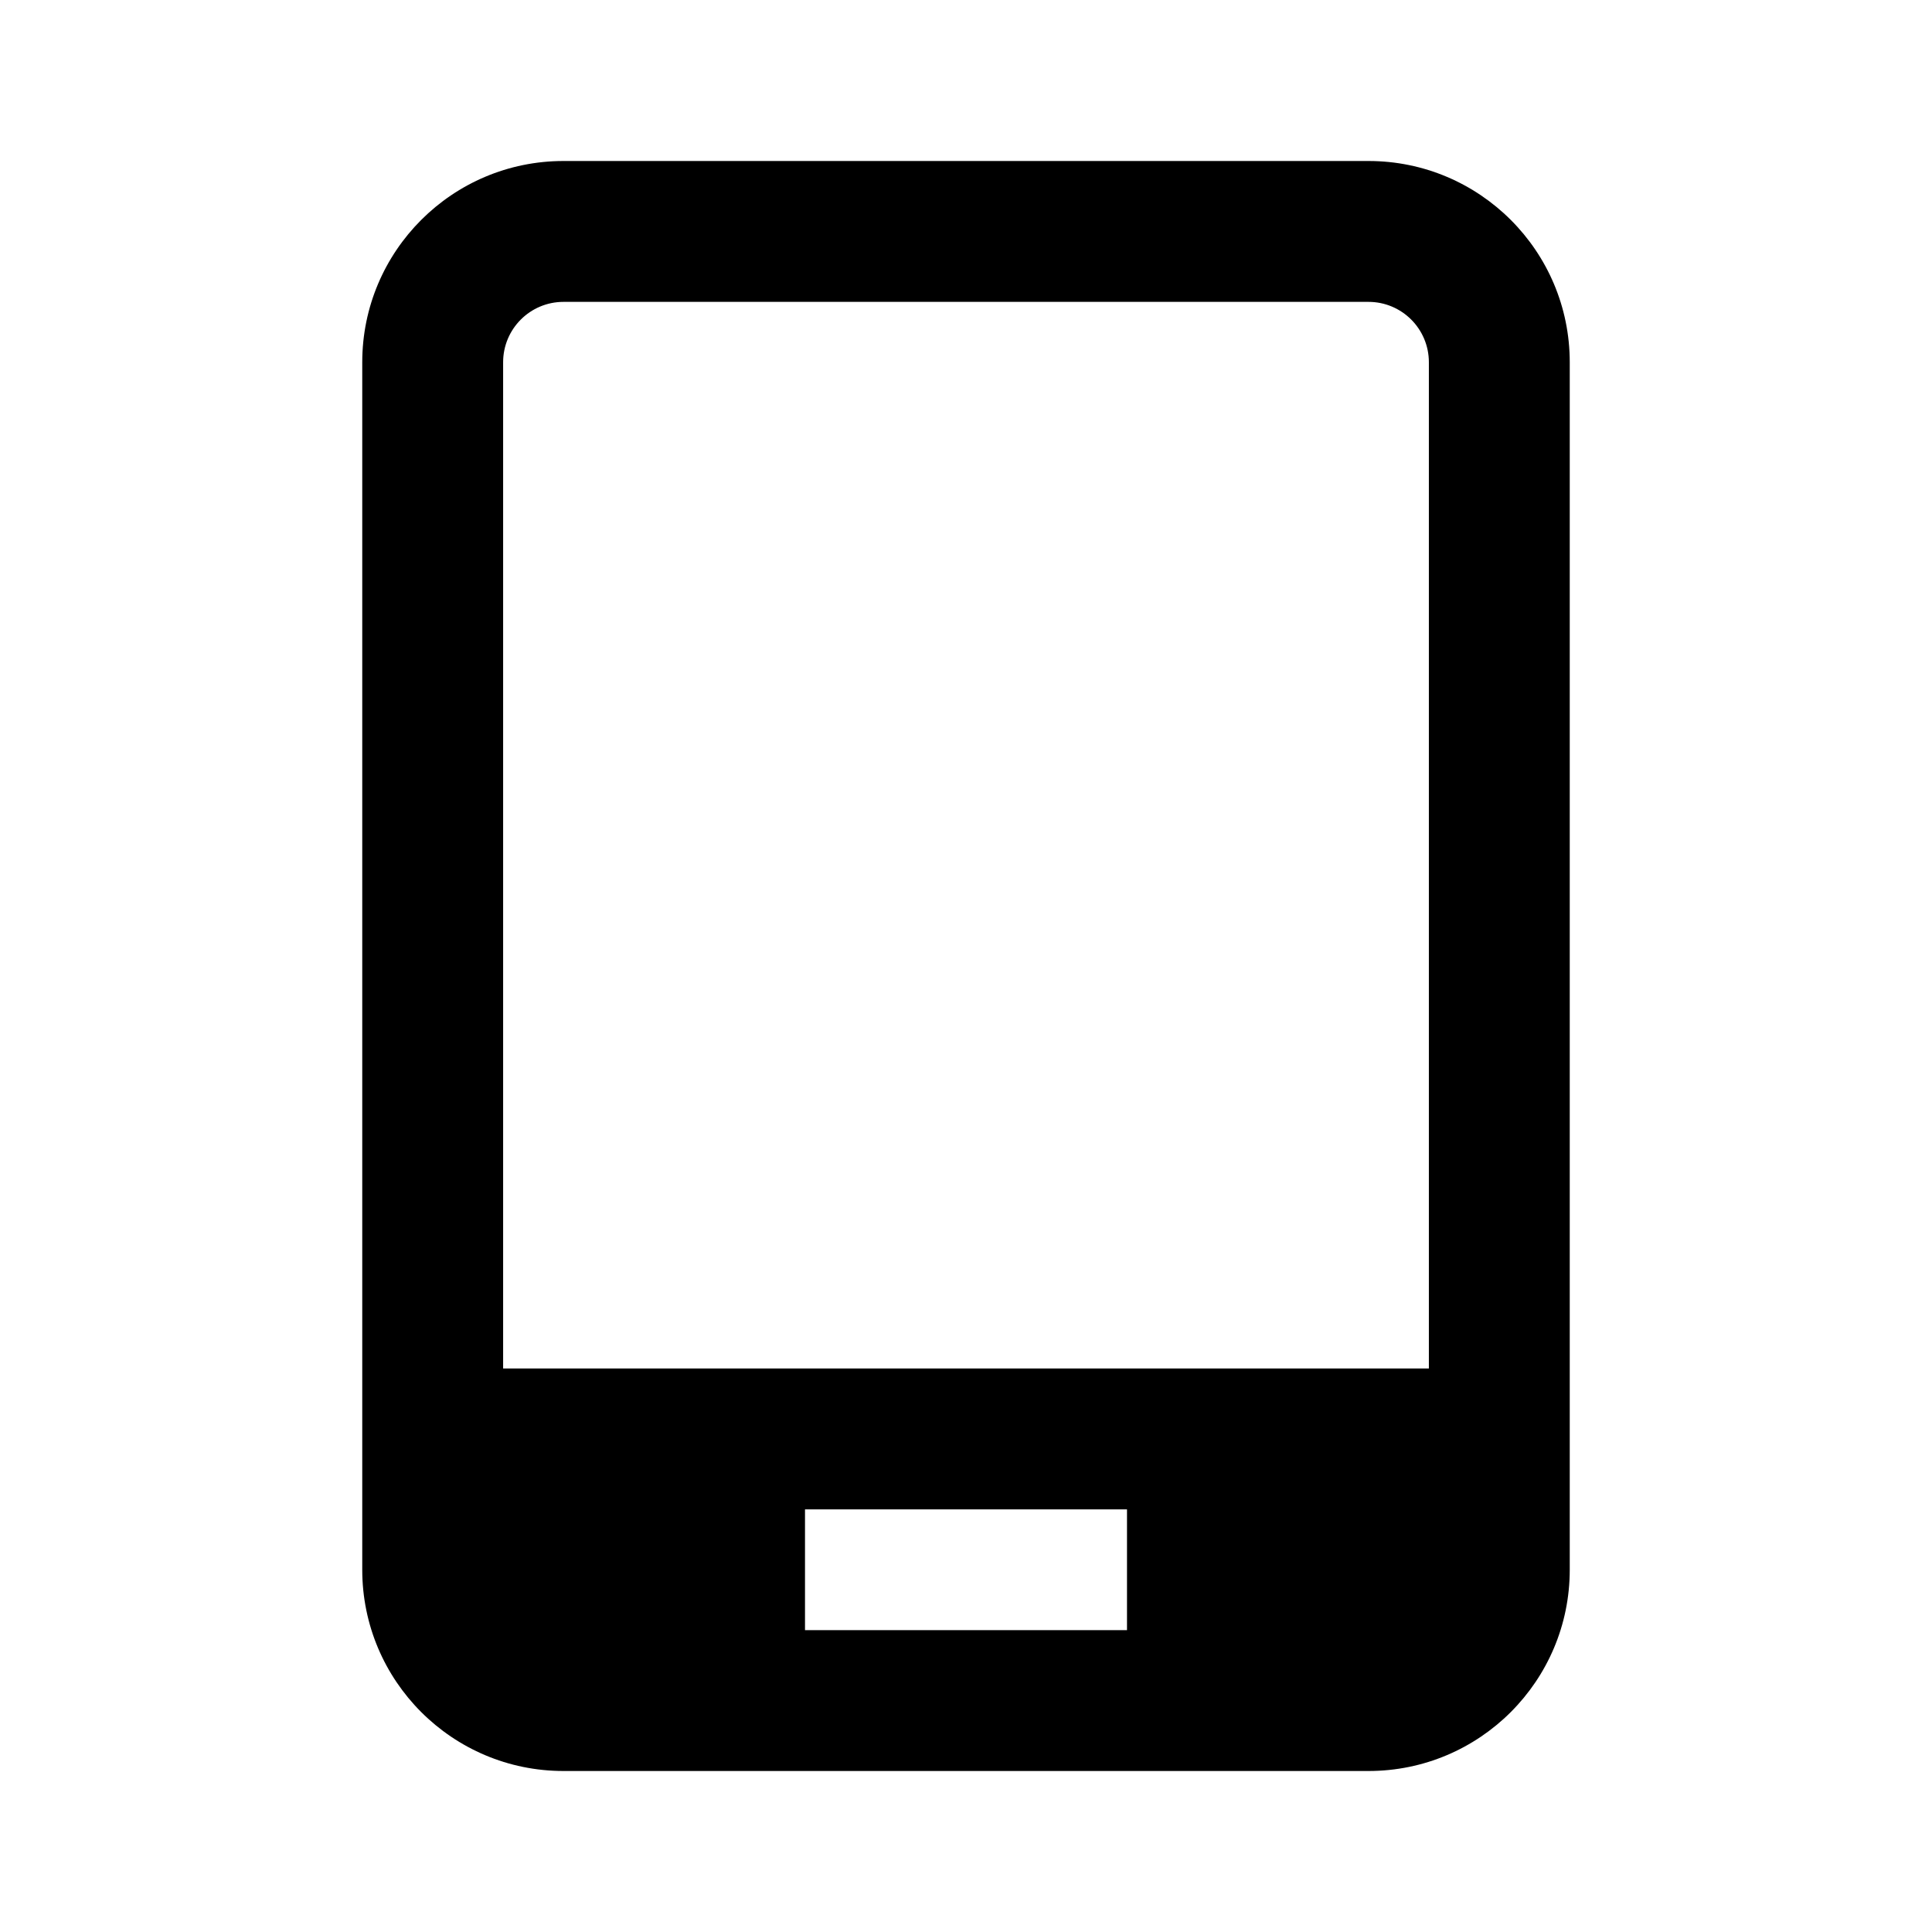
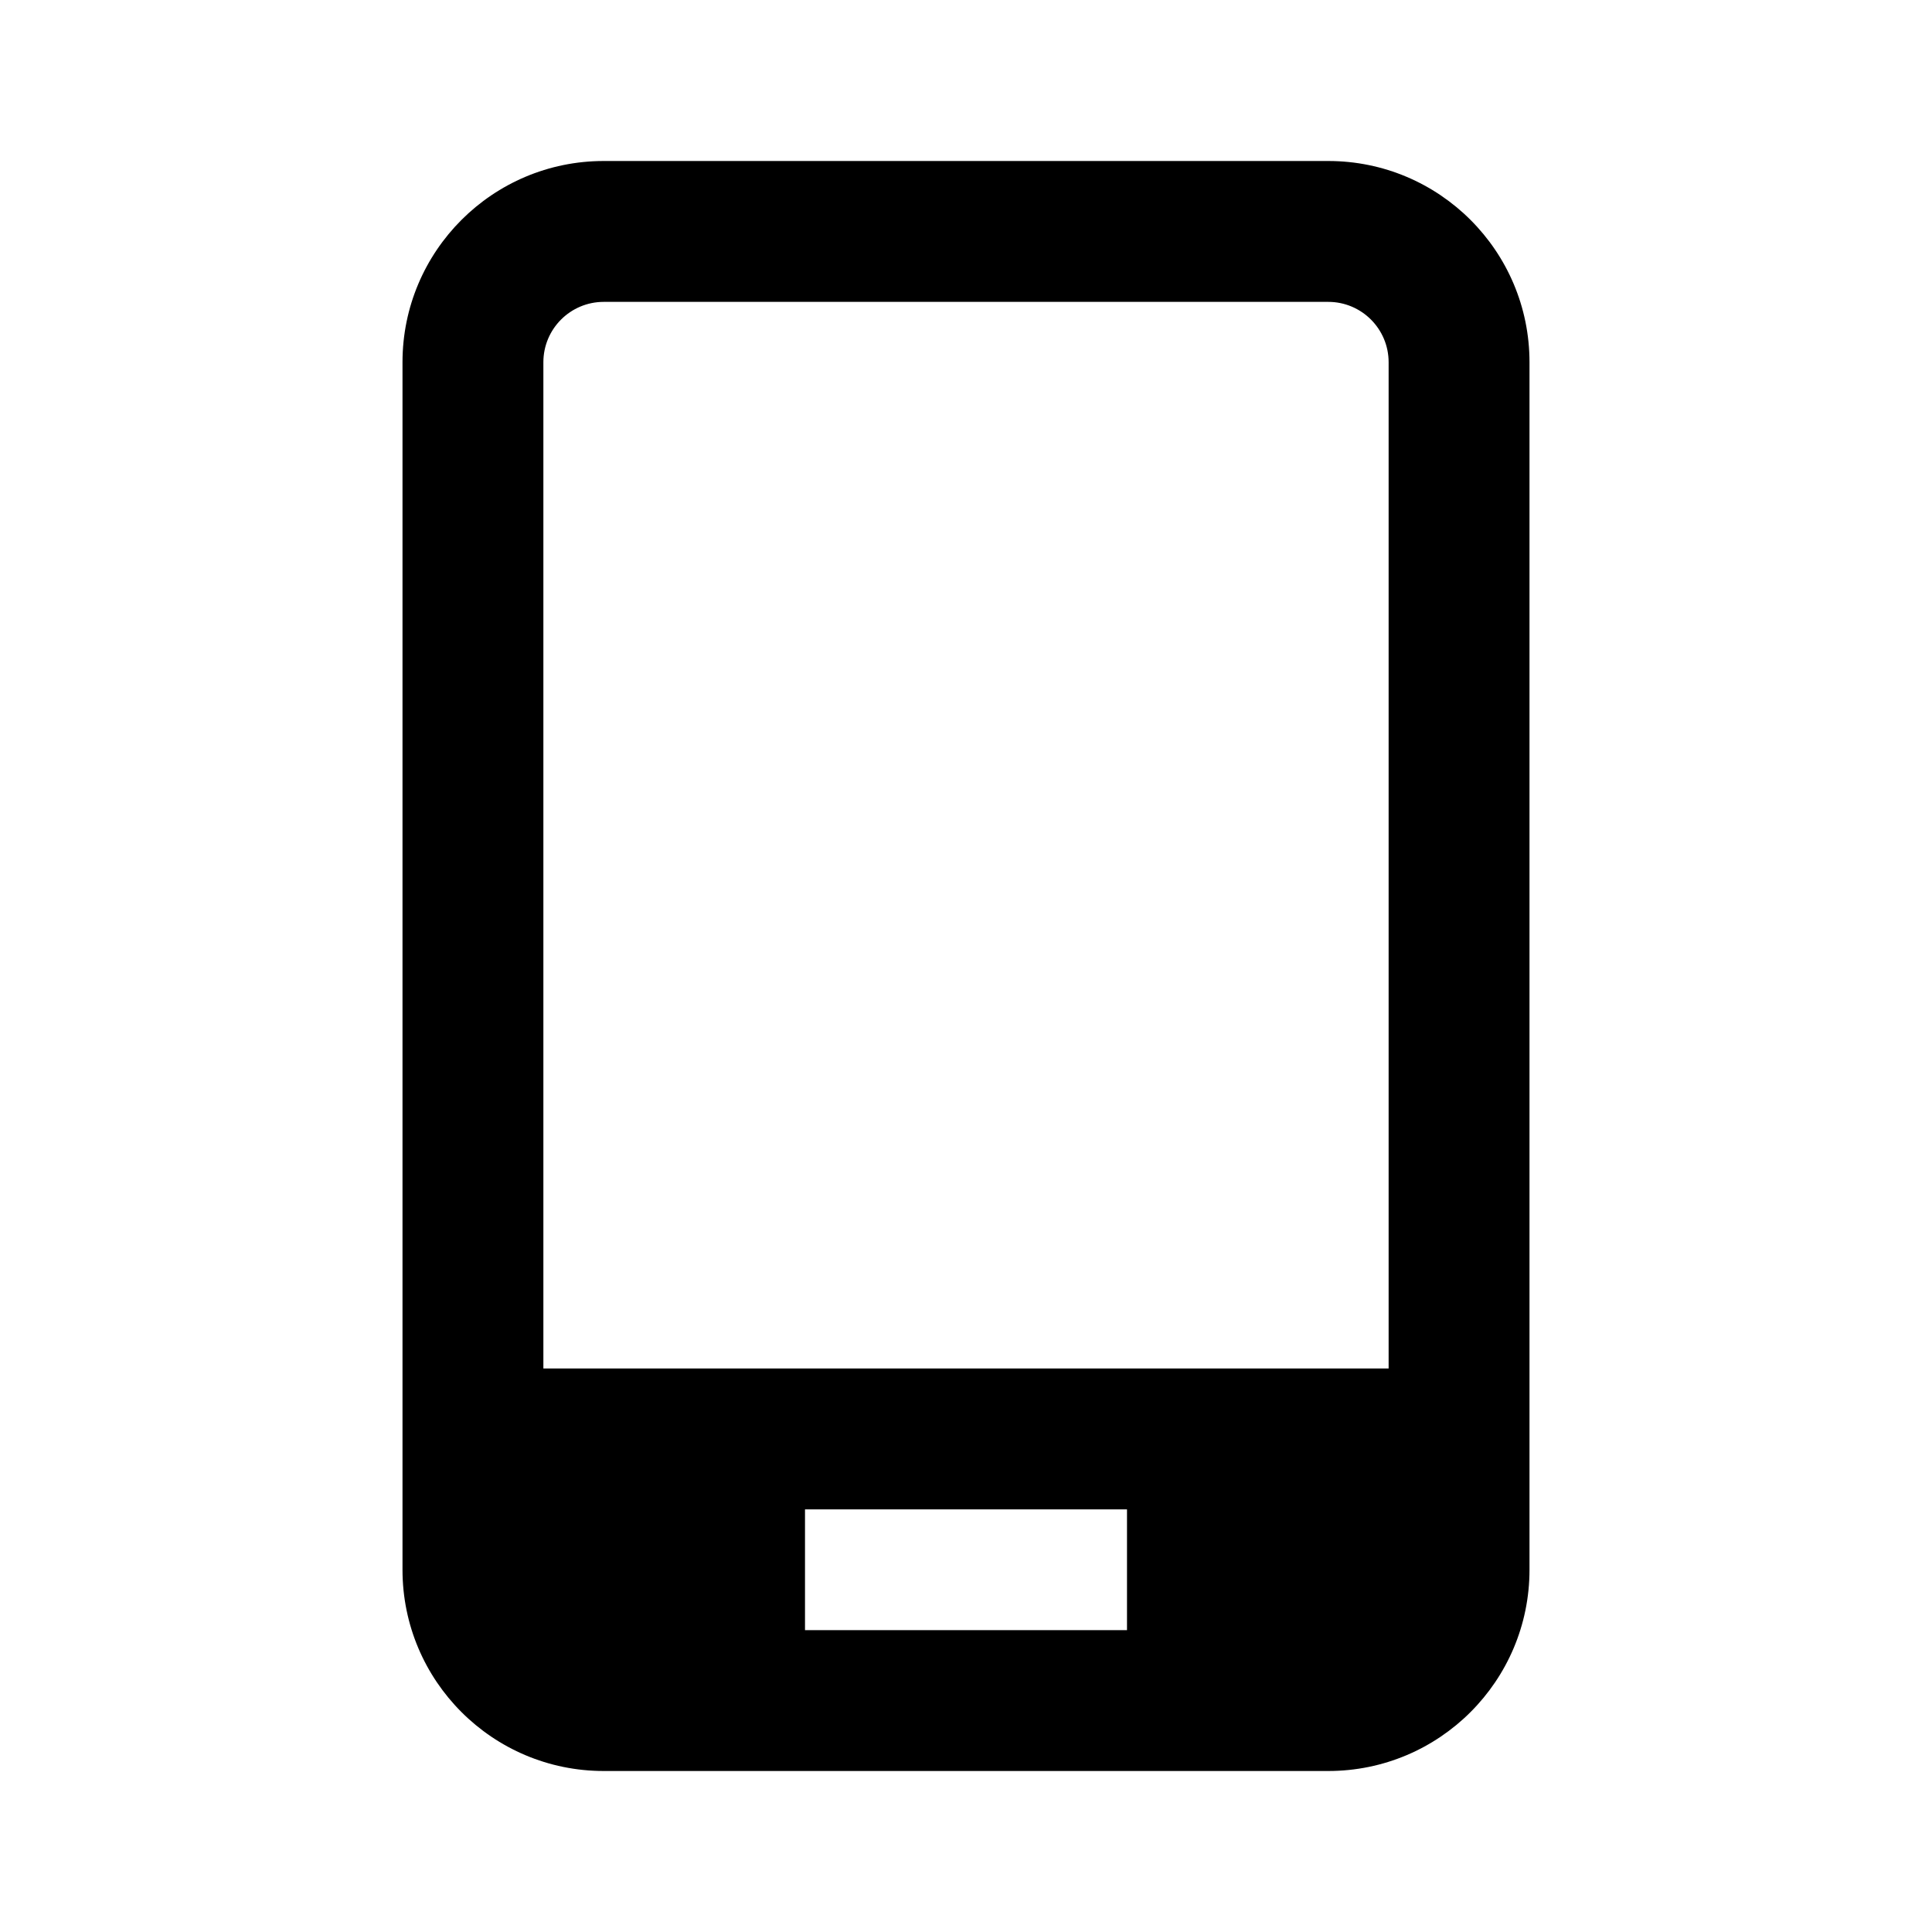
<svg xmlns="http://www.w3.org/2000/svg" width="24" height="24" fill="none">
-   <path fill-rule="evenodd" clip-rule="evenodd" d="M7 2a2.5 2.5 0 0 0-2.5 2.5v15A2.5 2.5 0 0 0 7 22h10a2.5 2.5 0 0 0 2.5-2.5v-15A2.5 2.5 0 0 0 17 2H7zm-.75 2.5A.75.75 0 0 1 7 3.75h10a.75.75 0 0 1 .75.75V17H6.25V4.5zM10 20.25h4v-1.5h-4v1.5z" fill="#000" />
+   <path fill-rule="evenodd" clip-rule="evenodd" d="M7.5 2A2.5 2.5 0 0 0 5 4.5v15A2.5 2.5 0 0 0 7.5 22h9a2.5 2.5 0 0 0 2.5-2.5v-15A2.5 2.5 0 0 0 16.5 2h-9zm-.75 2.5a.75.75 0 0 1 .75-.75h9a.75.75 0 0 1 .75.75V17H6.75V4.5zM10 20.25h4v-1.5h-4v1.5z" fill="#000" />
</svg>
